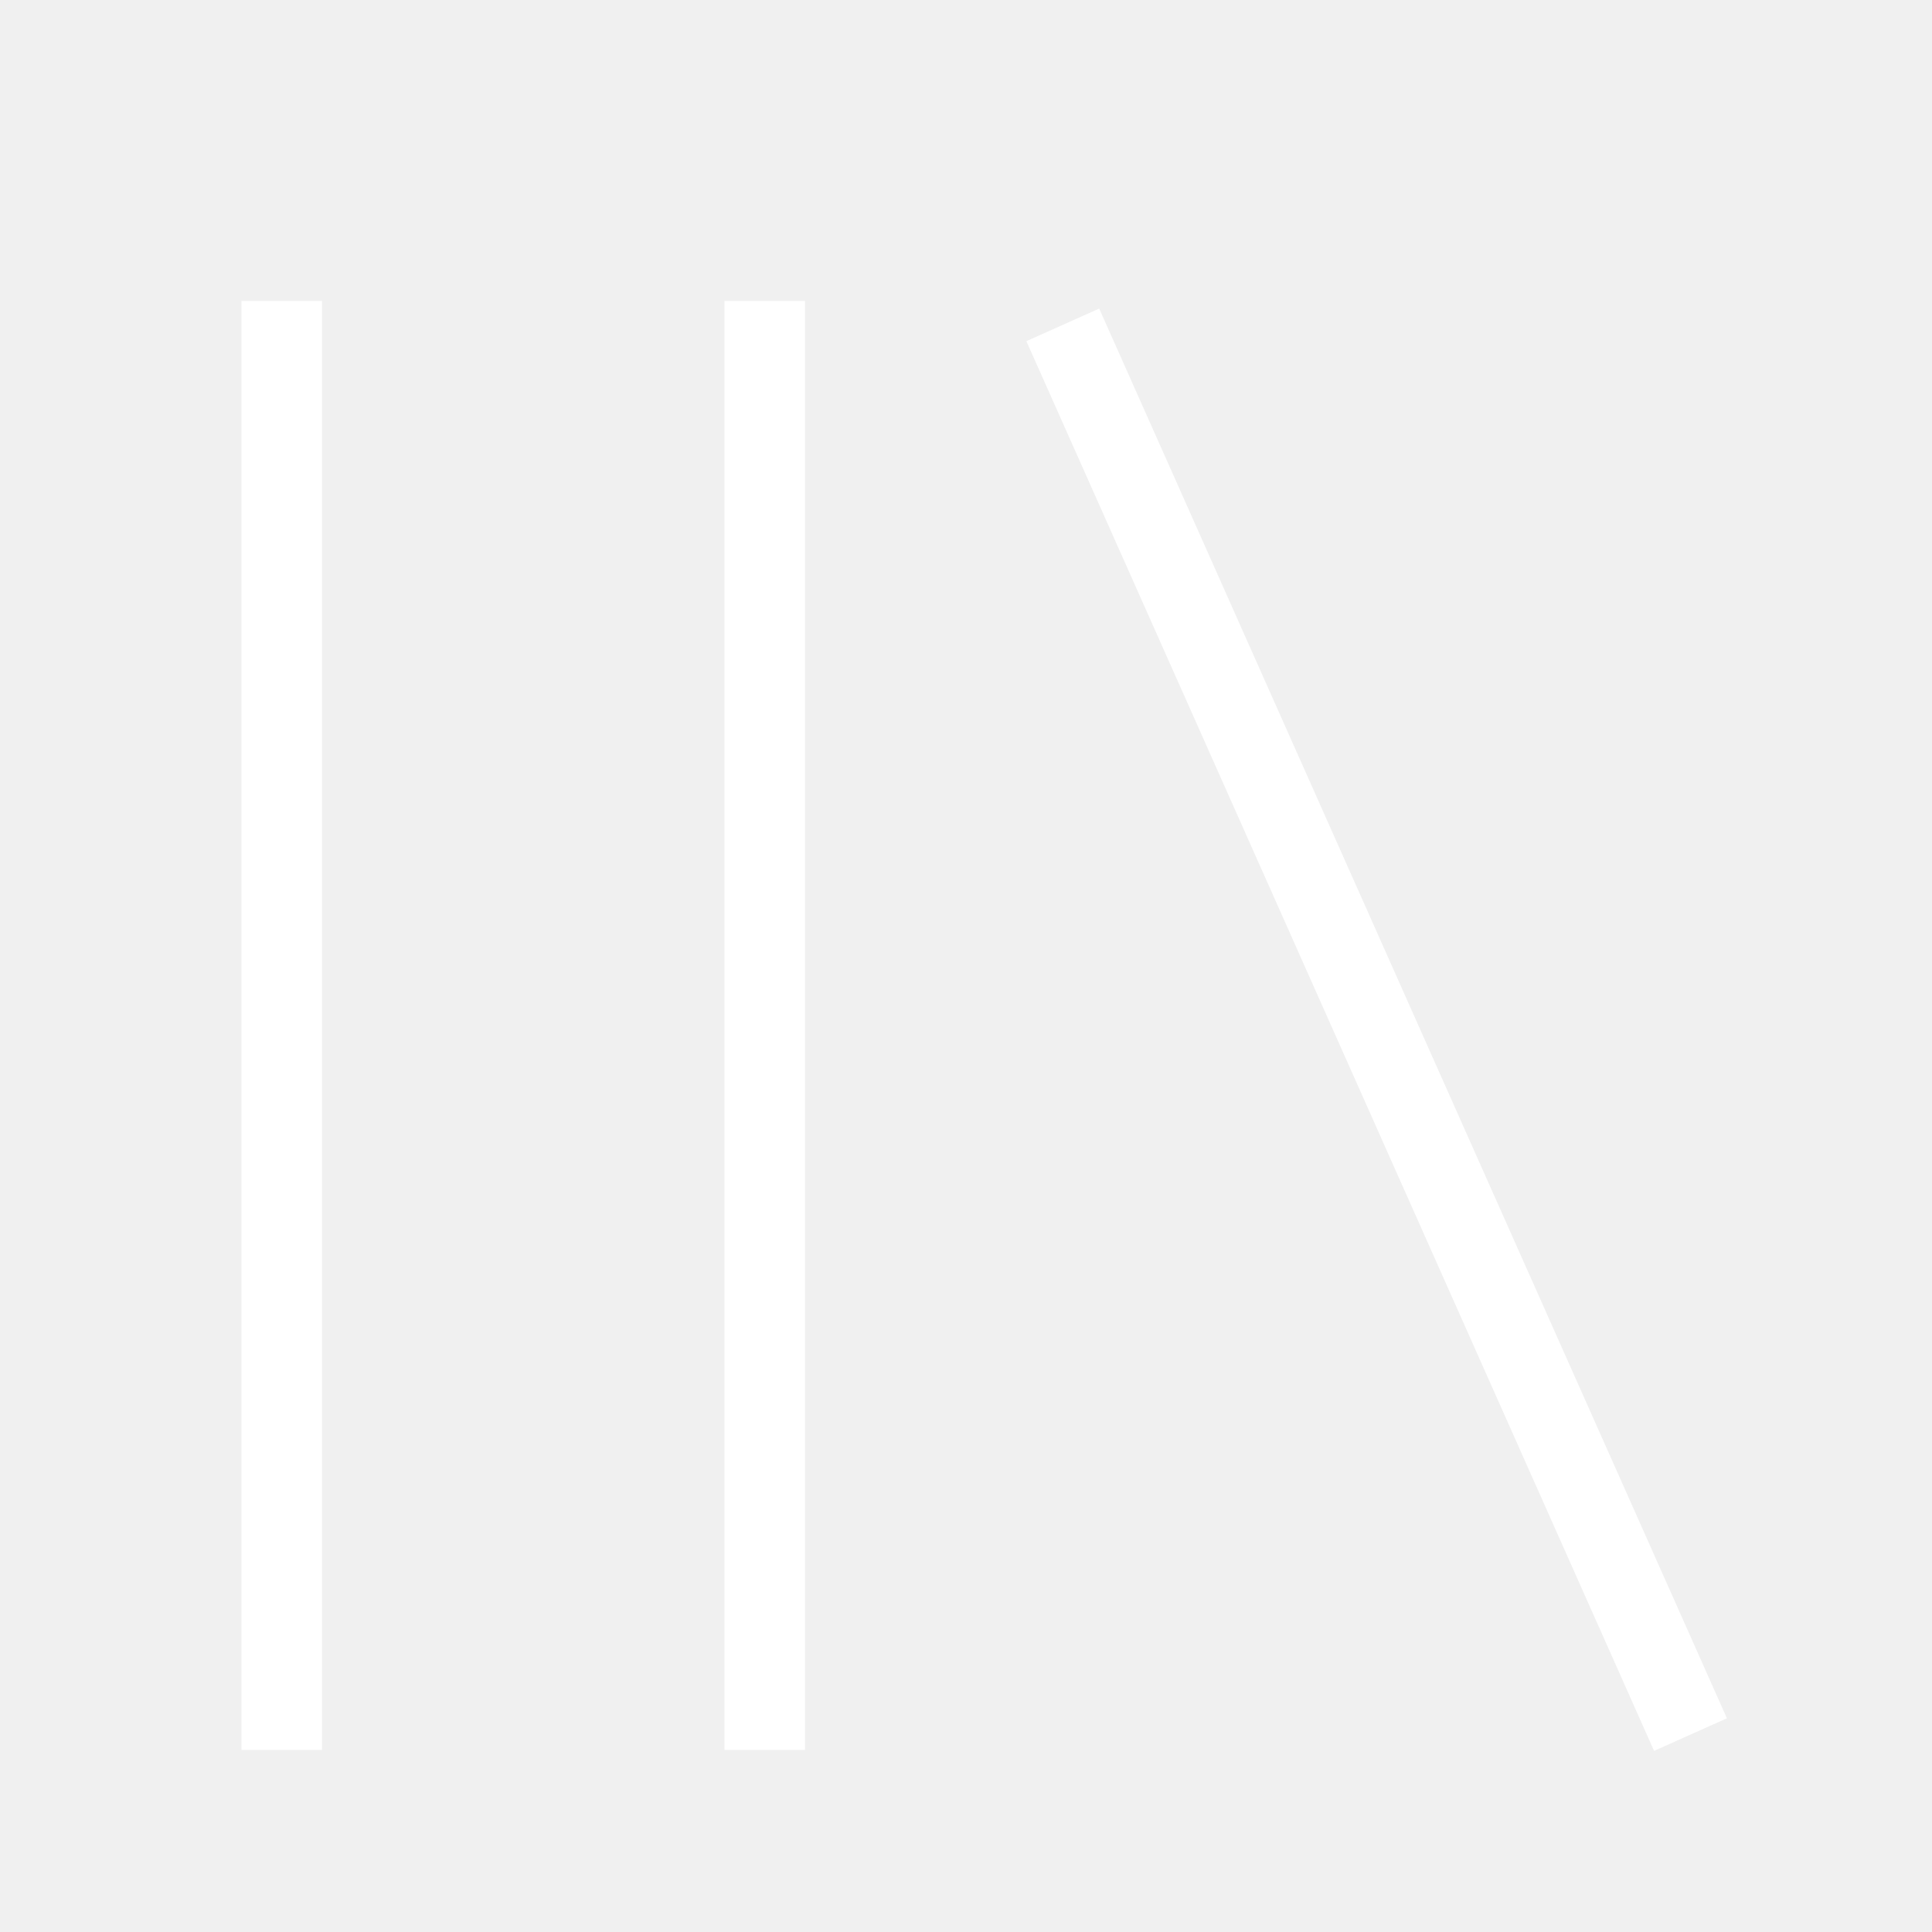
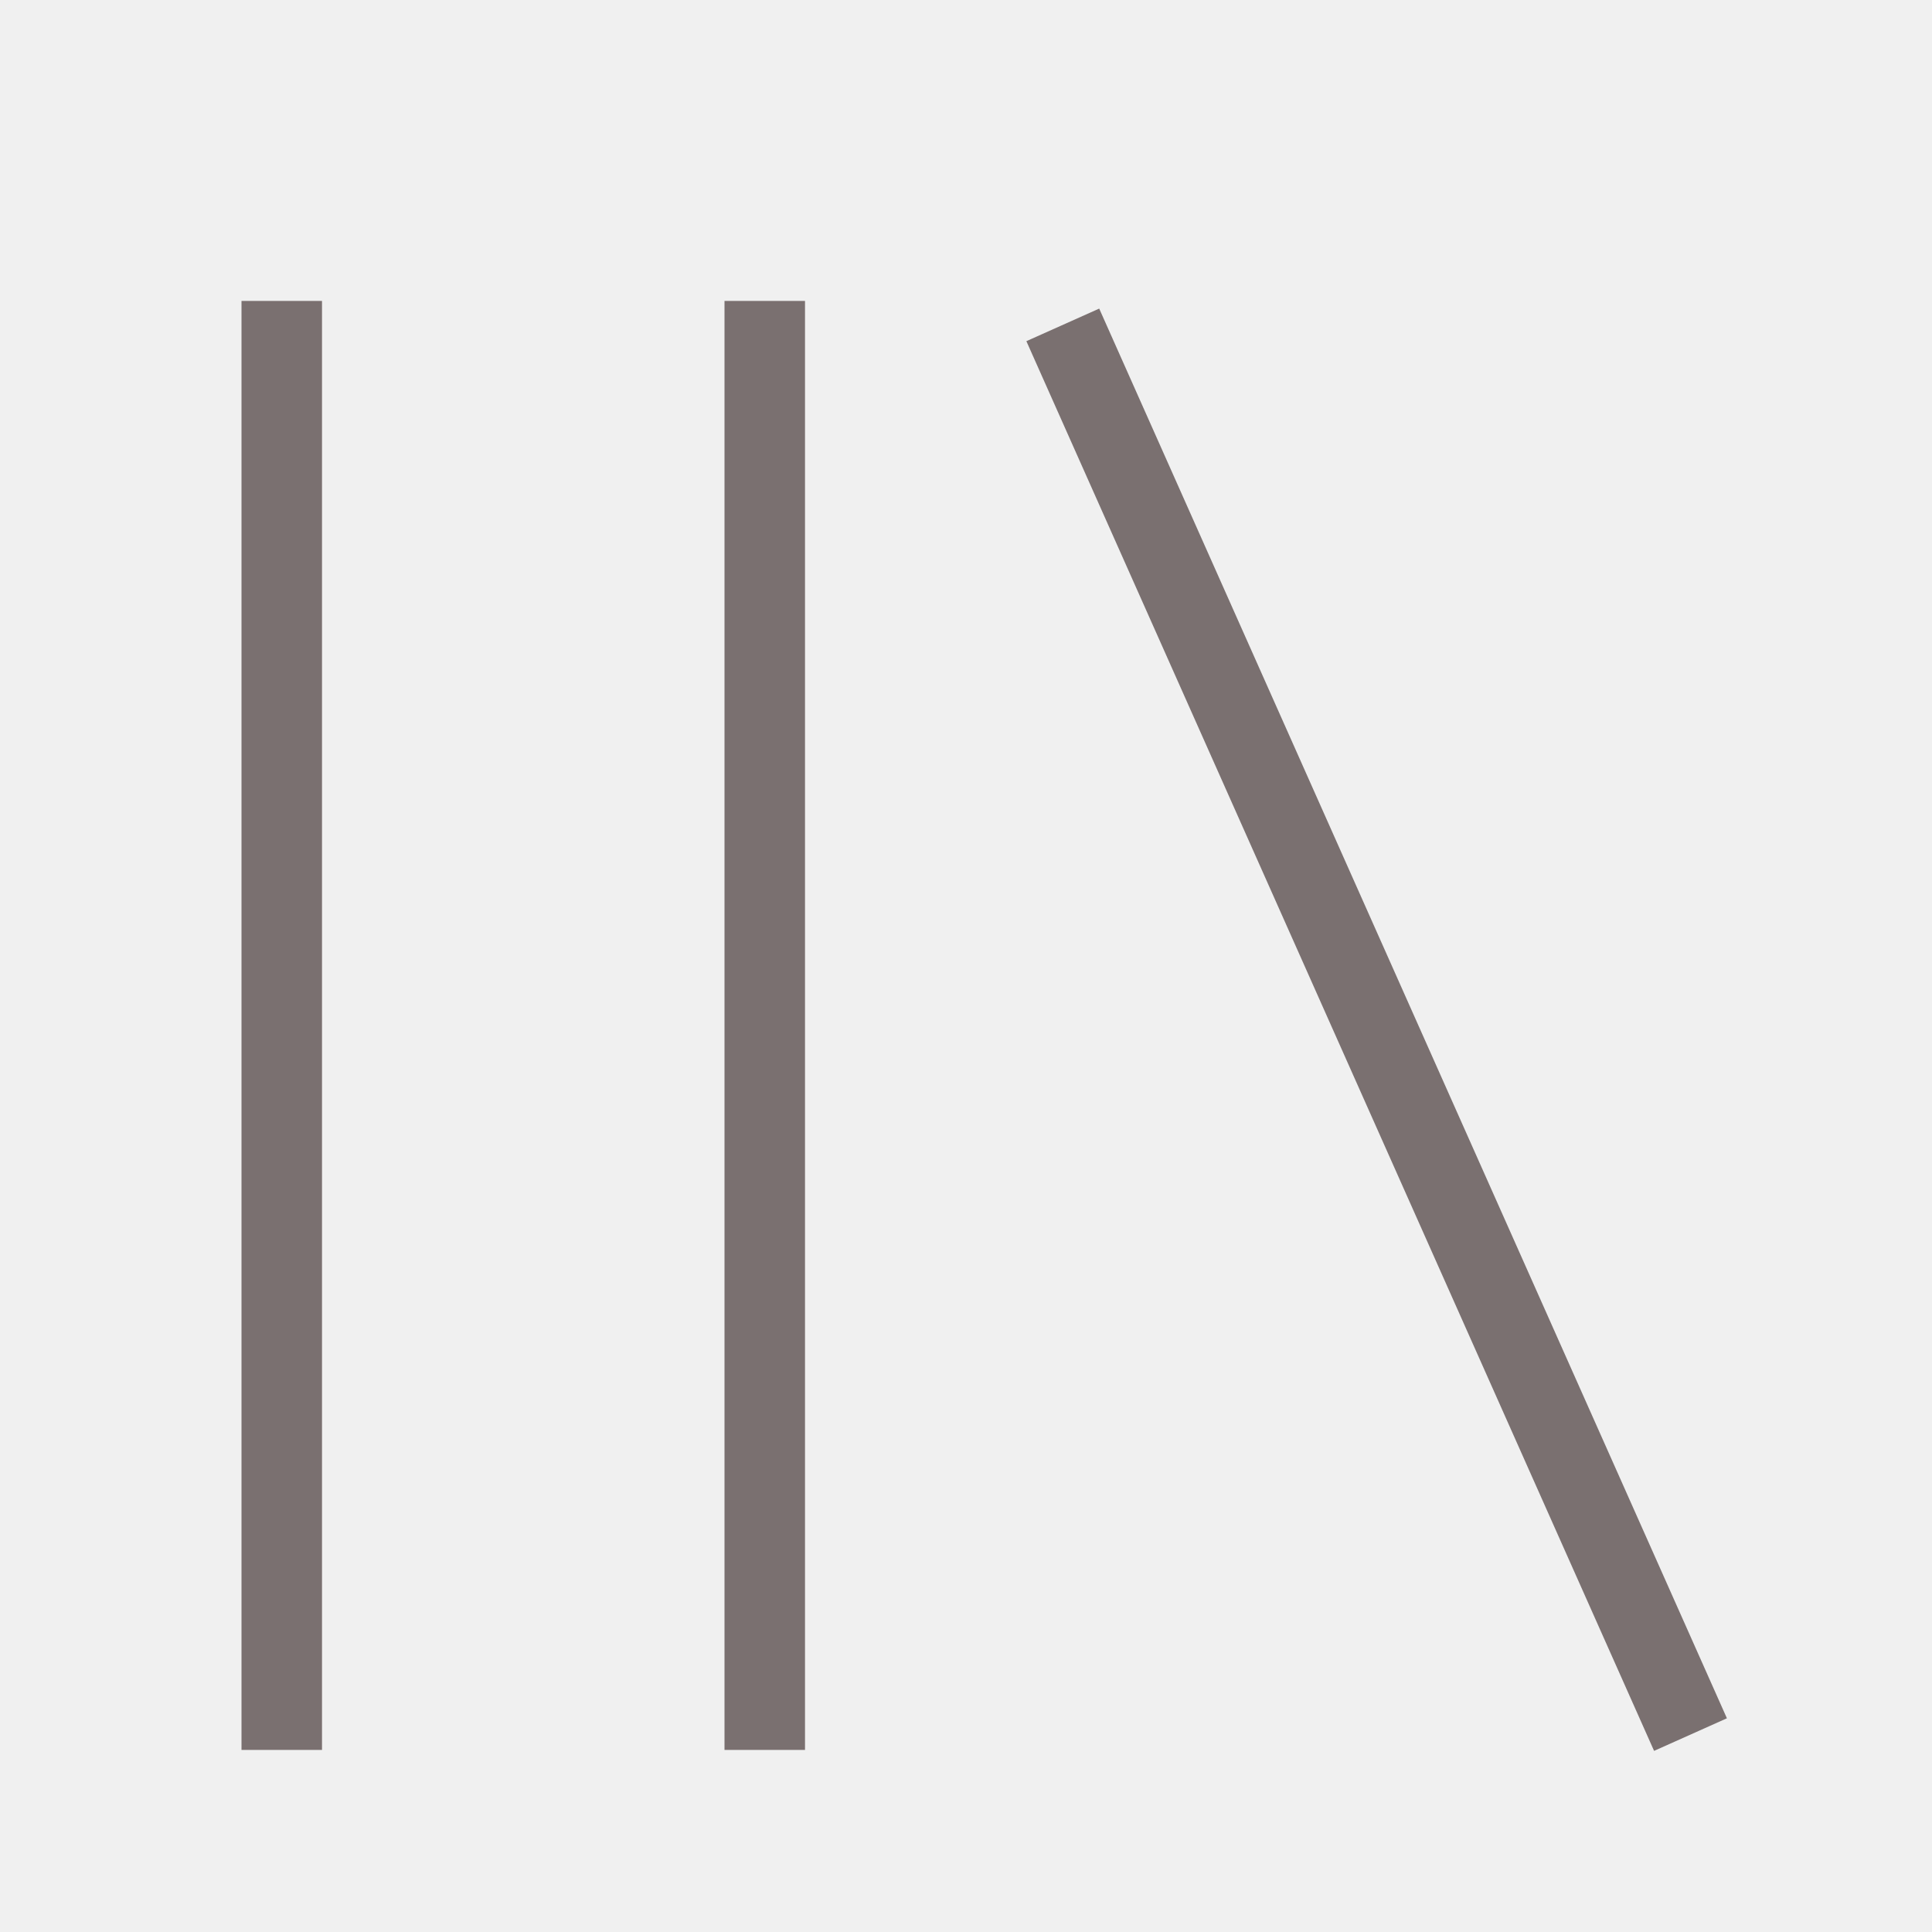
<svg xmlns="http://www.w3.org/2000/svg" viewBox="0 0 512 512">
-   <path d="M291.301 81.778l166.349 373.587-19.301 8.635-166.349-373.587zM64 463.746v-384h21.334v384h-21.334zM192 463.746v-384h21.334v384h-21.334z" fill="#ffffff" />
+   <path d="M291.301 81.778l166.349 373.587-19.301 8.635-166.349-373.587zM64 463.746v-384h21.334v384h-21.334zM192 463.746v-384h21.334v384h-21.334z" fill="rgb(122, 112, 112)" />
</svg>
